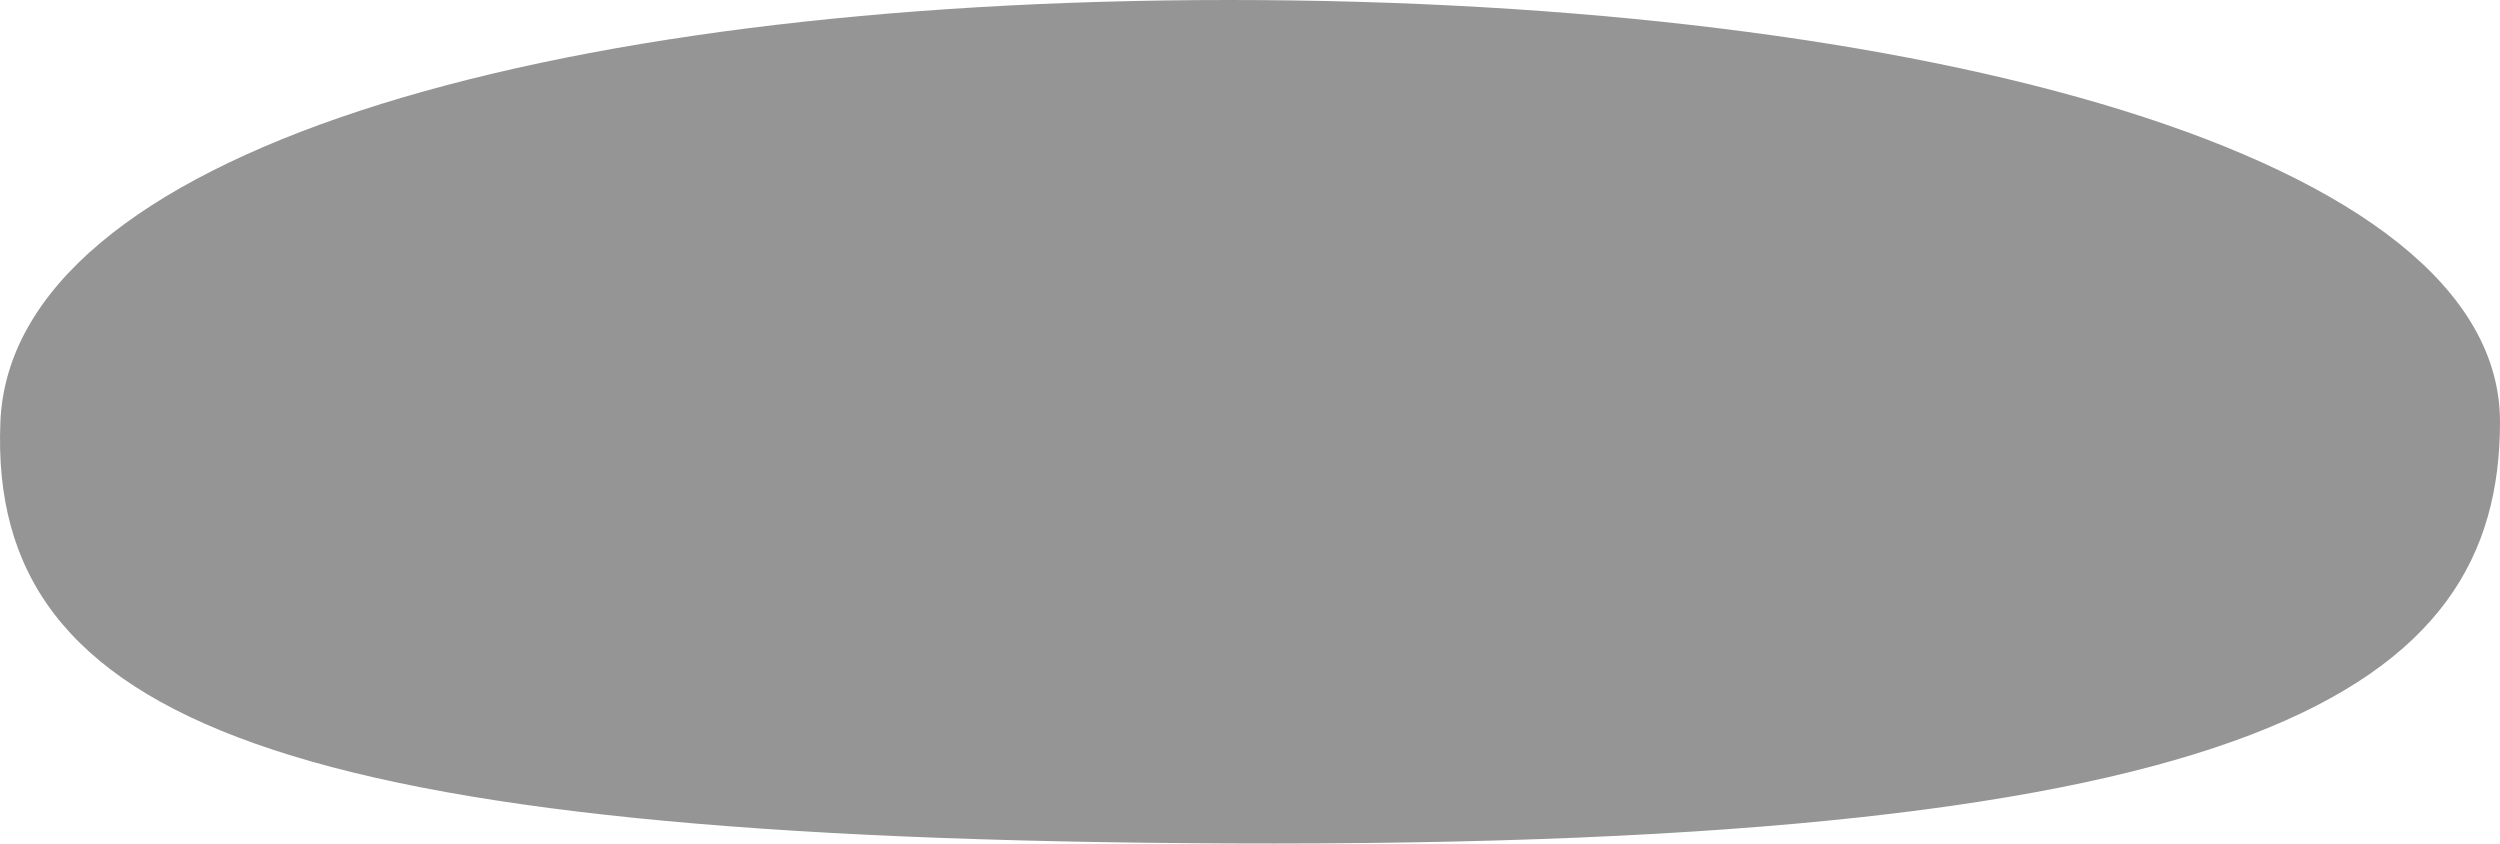
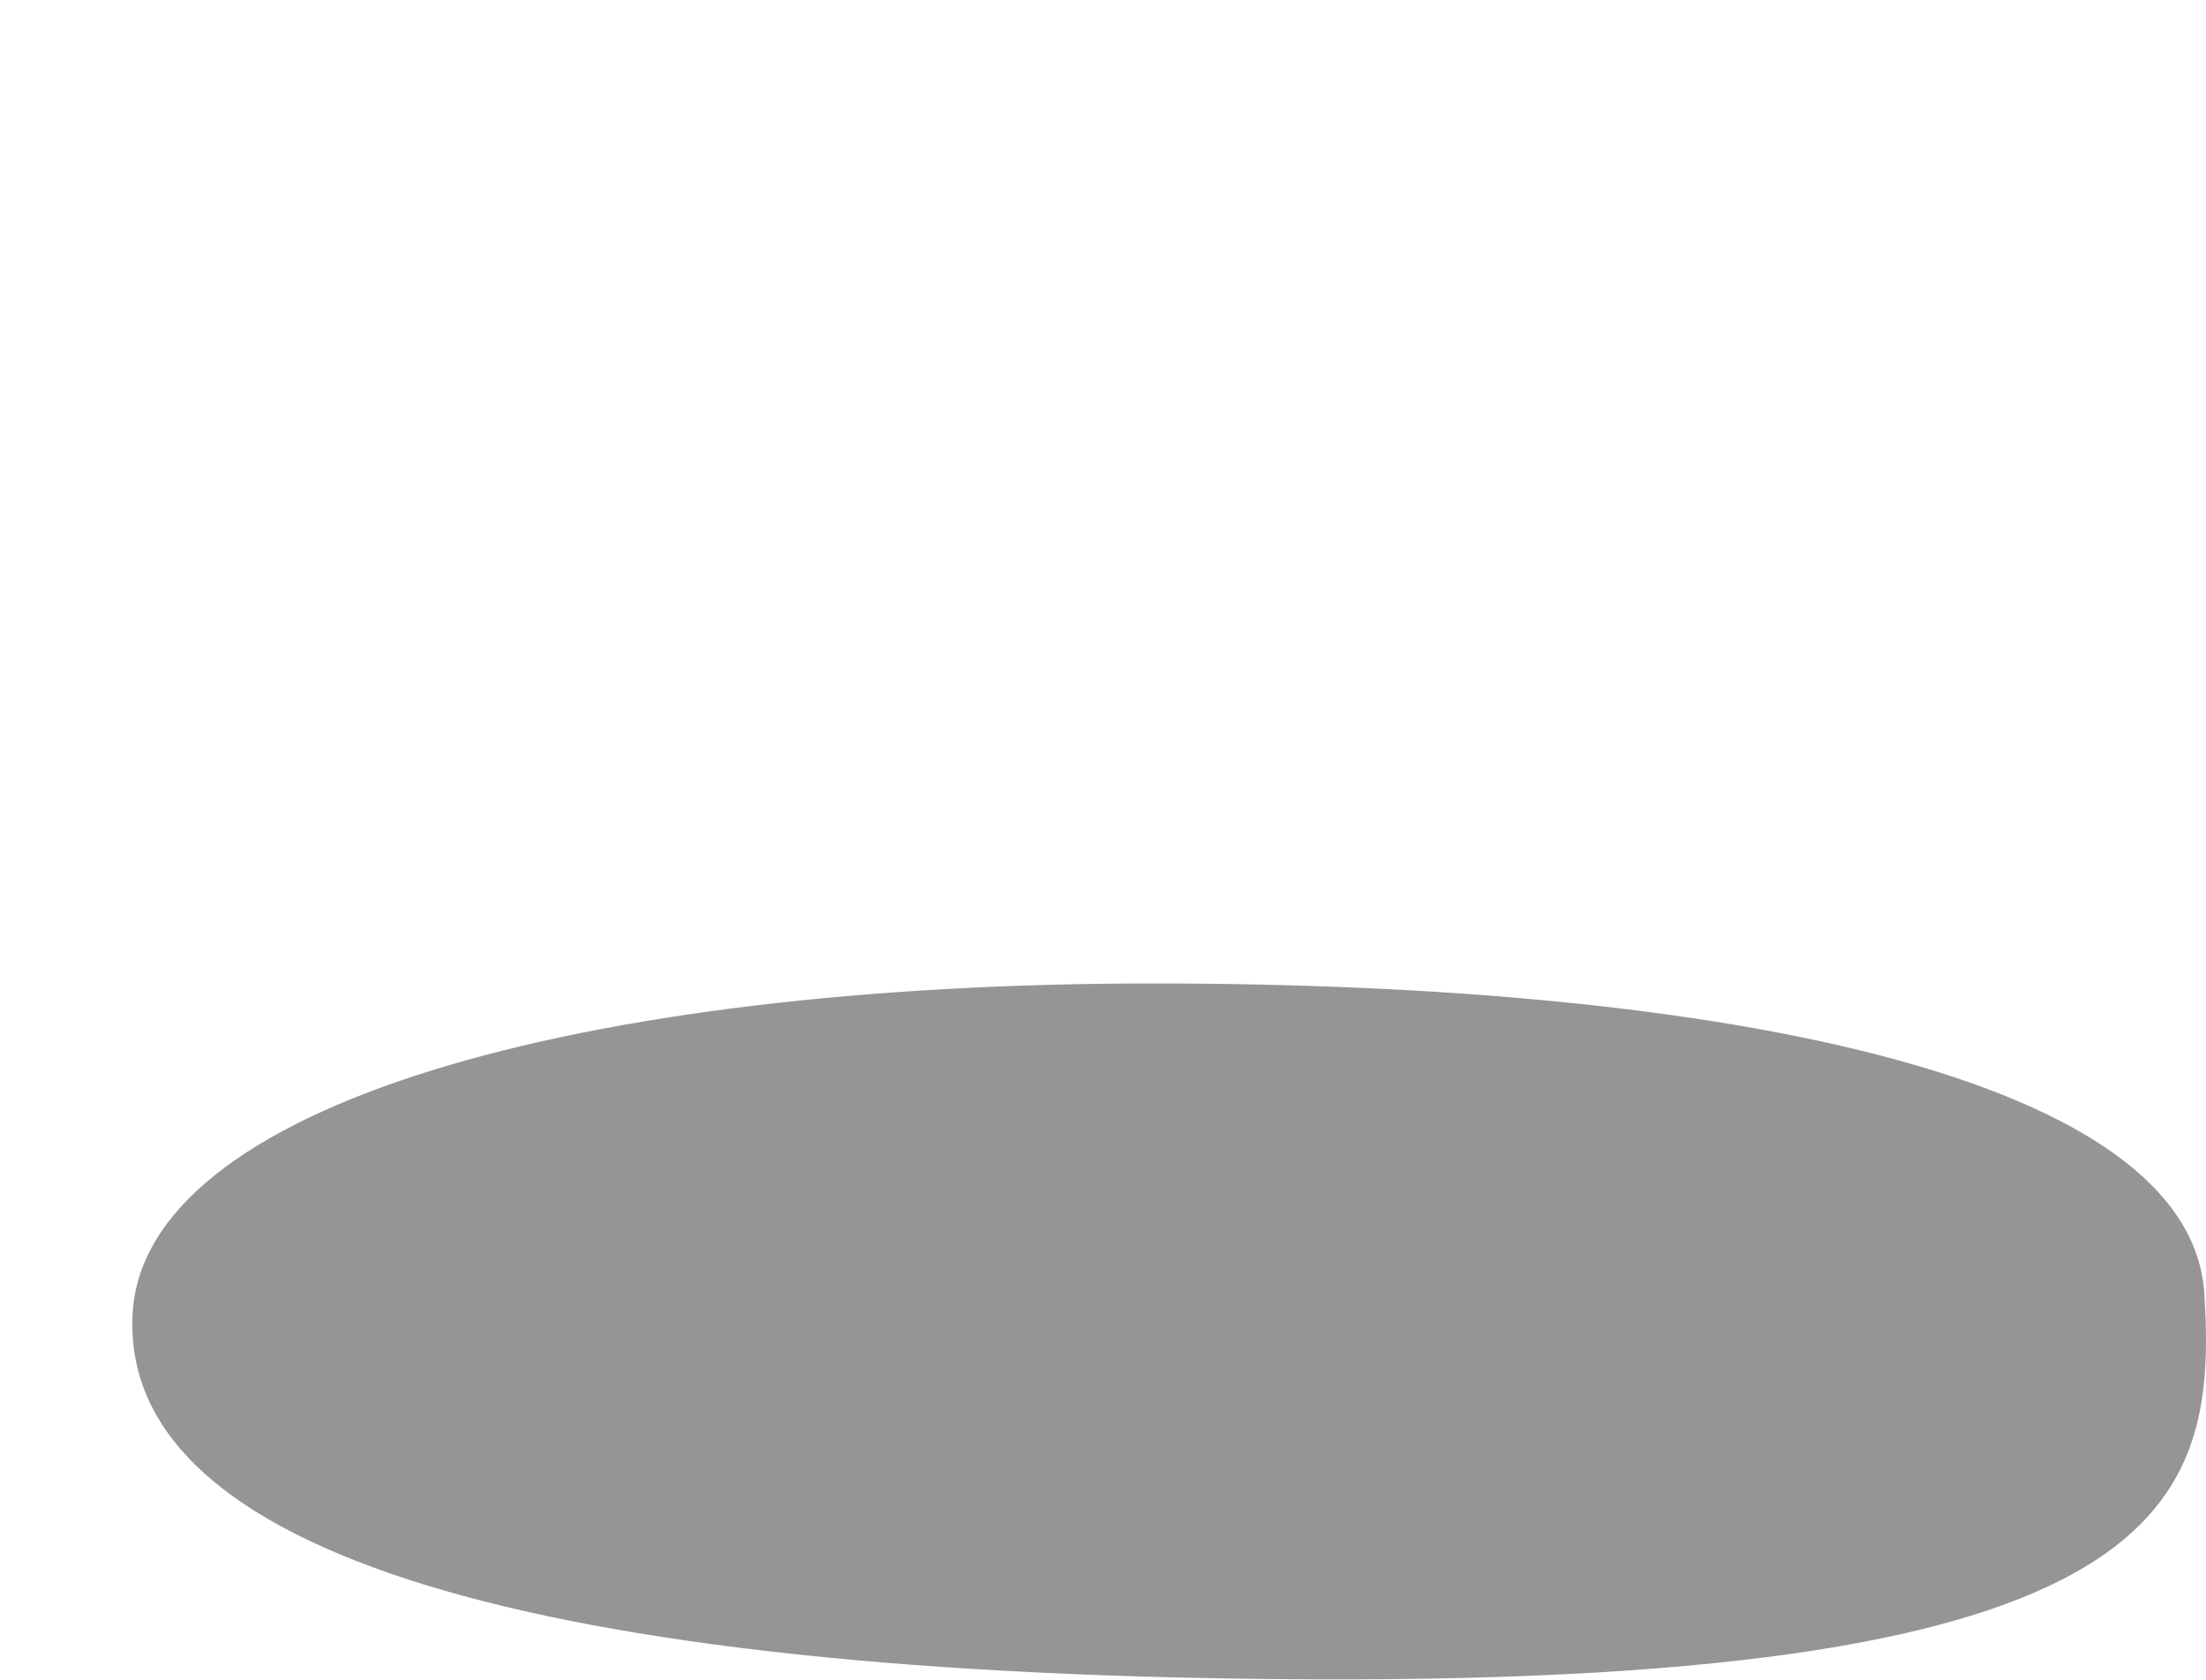
- <svg xmlns="http://www.w3.org/2000/svg" version="1.1" id="svg2" viewBox="0 0 484.735 163.55" height="46.158mm" width="136.803mm">
+ <svg xmlns="http://www.w3.org/2000/svg" width="115.885mm" height="88.226mm" viewBox="0 0 410.616 312.611" id="svg2" version="1.1">
  <defs id="defs4" />
-   <path id="path18041" d="m 484.735,81.801 c 0,51.884 -46.498,82.635 -246.925,81.73 C 55.249,162.707 -2.363,140.114 0.074,81.801 2.24,29.952 104.508,0 238.344,0 372.179,-1e-4 484.735,29.917 484.735,81.801 Z" style="opacity:1;fill:#959595;fill-opacity:1;stroke:none;stroke-width:1.961;stroke-miterlimit:4;stroke-dasharray:none;stroke-opacity:1" />
+   <g id="layer1" transform="translate(-303.2355,-3051.418)">
+     <path style="opacity:1;fill:#959595;fill-opacity:1;stroke:none;stroke-width:1.961;stroke-miterlimit:4;stroke-dasharray:none;stroke-opacity:1" d="m 713.55,3292.278 c 2.432,39.086 -6.238,72.424 -166.064,71.741 -145.58,-0.623 -221.529,-23.69 -219.586,-67.741 1.728,-39.168 83.279,-61.795 190.004,-61.795 106.724,-10e-5 193.146,17.6 195.646,57.795 z" id="path5855" />
+   </g>
</svg>
